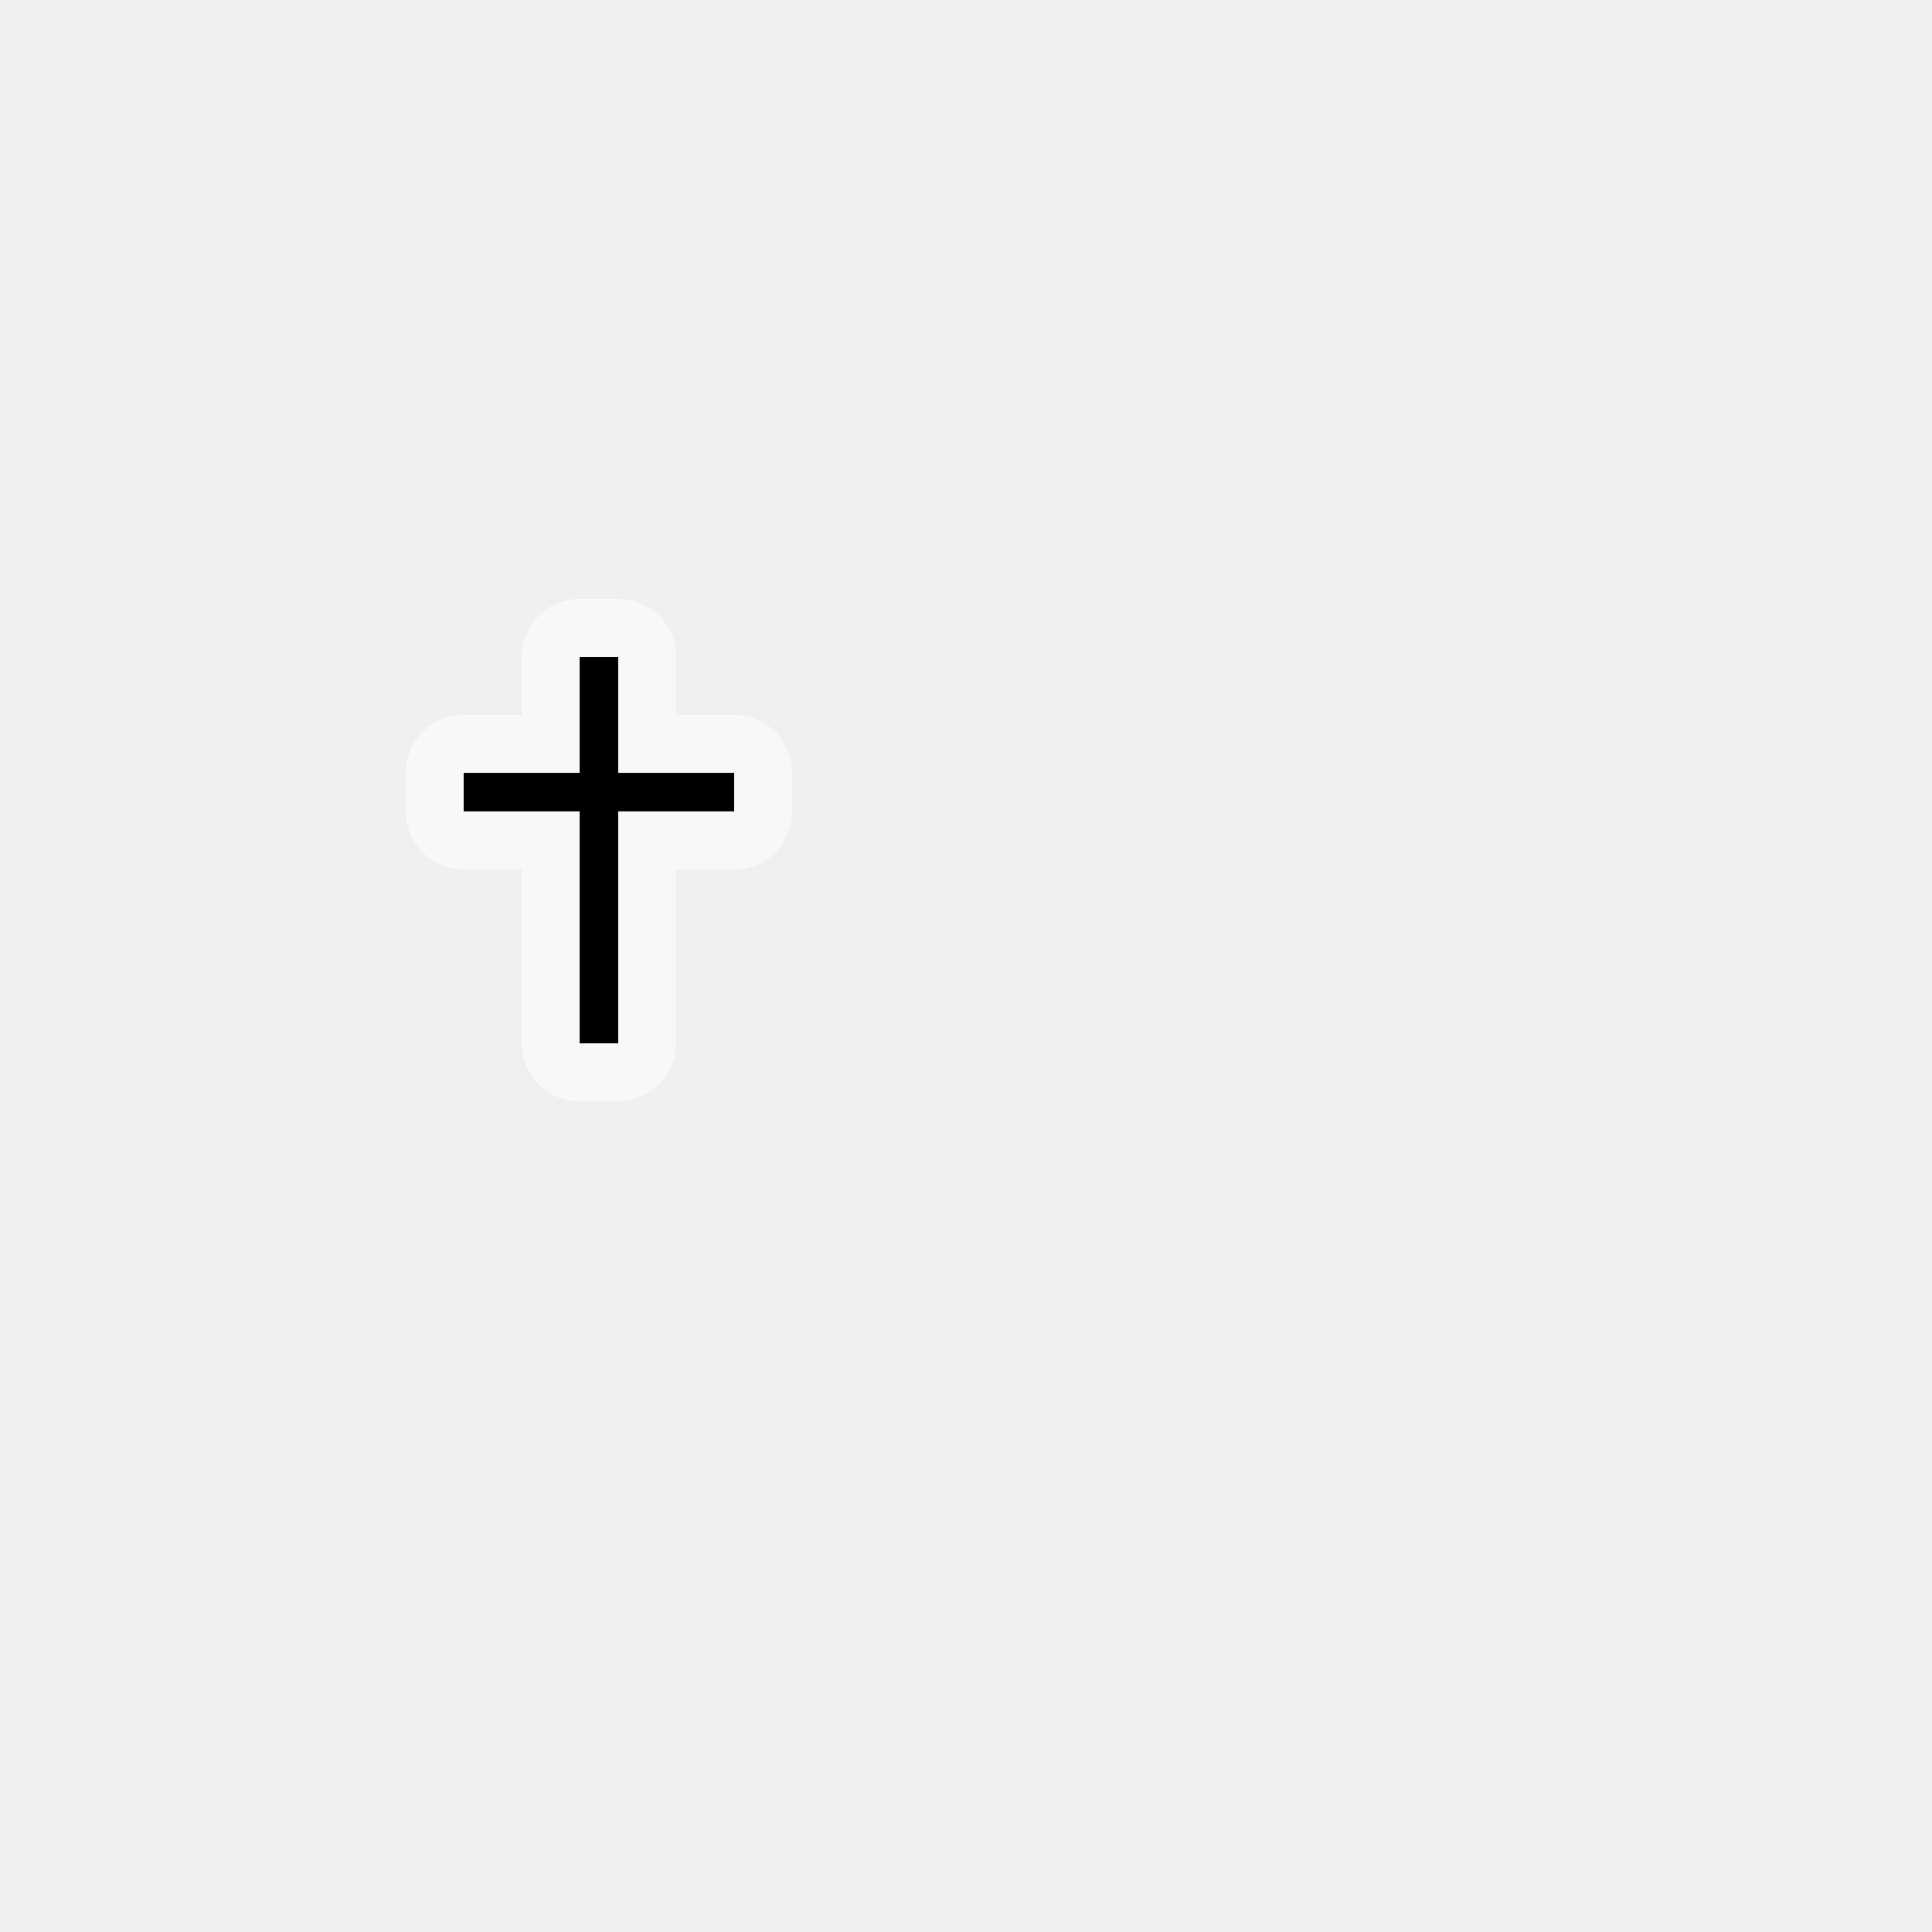
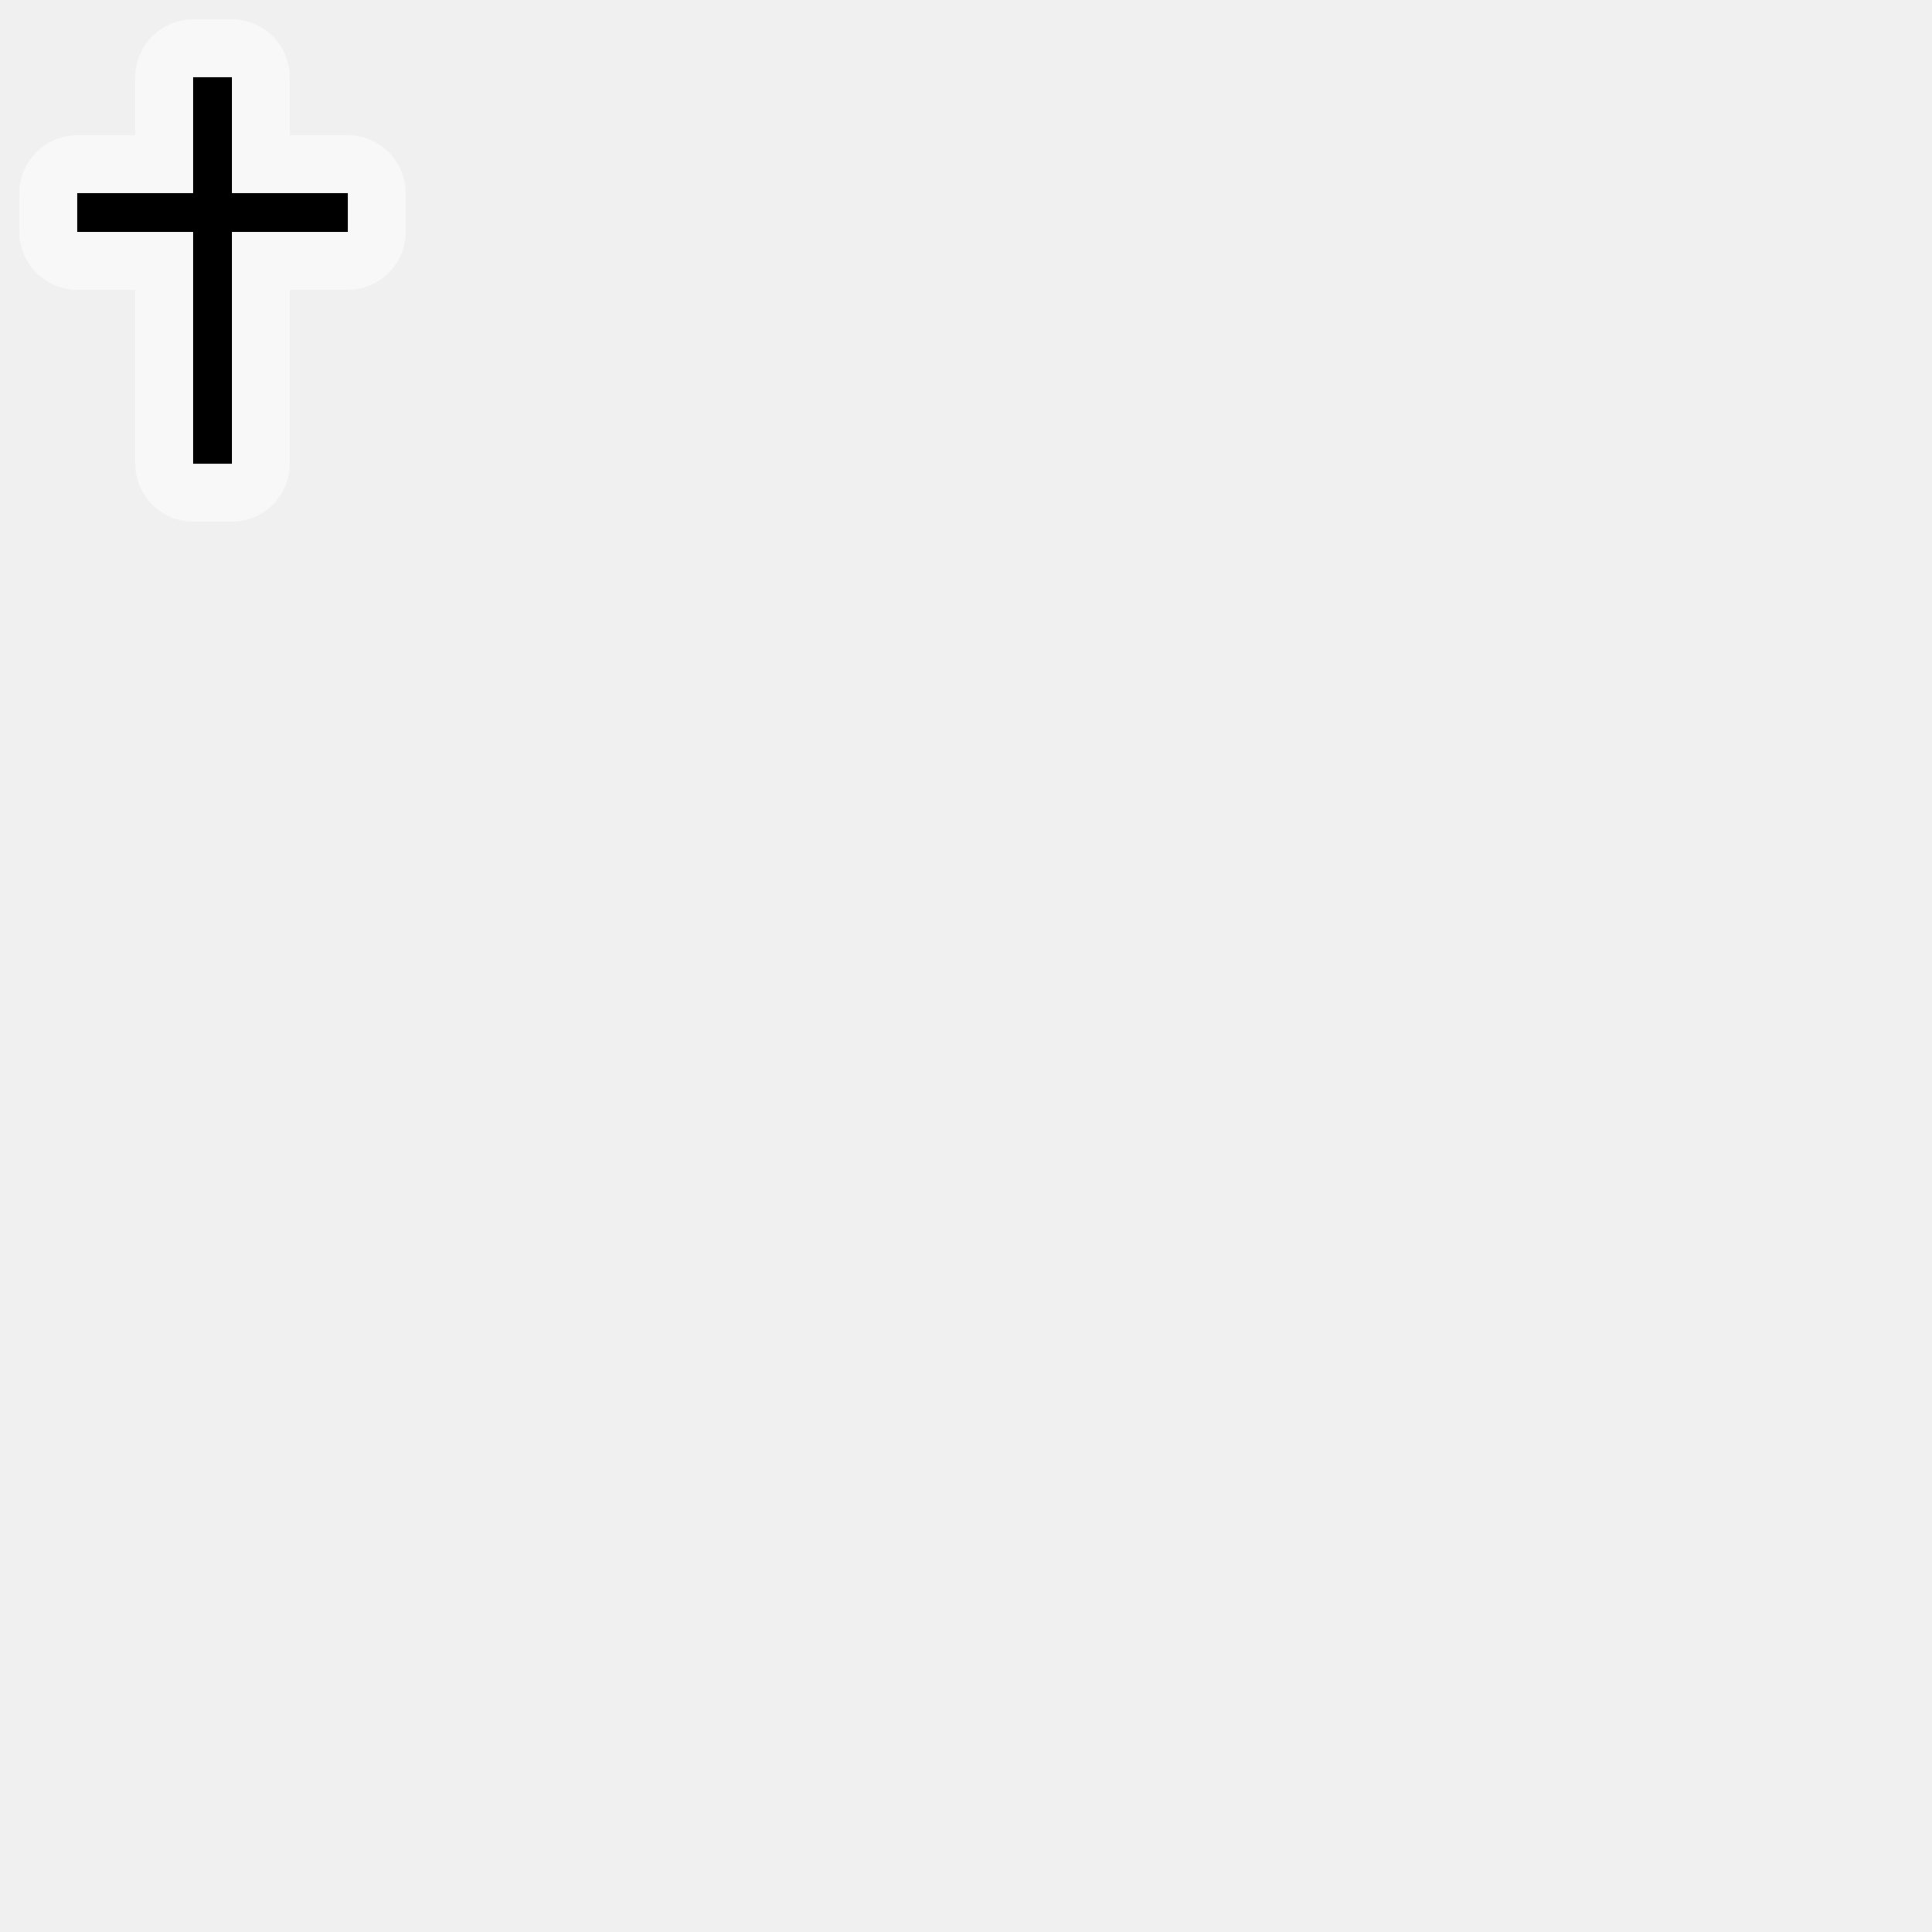
- <svg xmlns="http://www.w3.org/2000/svg" width="50" height="50" viewBox="0 0 13.229 13.229" version="1.1" id="svg8">
-   <defs id="defs2" />
-   <path style="color:#000000;font-style:normal;font-variant:normal;font-weight:normal;font-stretch:normal;font-size:medium;line-height:normal;font-family:sans-serif;font-variant-ligatures:normal;font-variant-position:normal;font-variant-caps:normal;font-variant-numeric:normal;font-variant-alternates:normal;font-feature-settings:normal;text-indent:0;text-align:start;text-decoration:none;text-decoration-line:none;text-decoration-style:solid;text-decoration-color:#000000;letter-spacing:normal;word-spacing:normal;text-transform:none;writing-mode:lr-tb;direction:ltr;text-orientation:mixed;dominant-baseline:auto;baseline-shift:baseline;text-anchor:start;white-space:normal;shape-padding:0;clip-rule:nonzero;display:inline;overflow:visible;visibility:visible;opacity:0.5;isolation:auto;mix-blend-mode:normal;color-interpolation:sRGB;color-interpolation-filters:linearRGB;solid-color:#000000;solid-opacity:1;vector-effect:none;fill:none;fill-opacity:1;fill-rule:evenodd;stroke:#ffffff;stroke-width:0.794;stroke-linecap:round;stroke-linejoin:round;stroke-miterlimit:4;stroke-dasharray:none;stroke-dashoffset:0;stroke-opacity:1;color-rendering:auto;image-rendering:auto;shape-rendering:auto;text-rendering:auto;enable-background:accumulate" d="M 3.969,4.498 V 5.292 H 3.175 V 5.556 H 3.969 V 7.144 H 4.233 V 5.556 H 5.027 V 5.292 H 4.233 V 4.498 Z" id="outline" />
-   <path id="path859" d="M 3.969,4.498 V 5.292 H 3.175 V 5.556 H 3.969 V 7.144 H 4.233 V 5.556 H 5.027 V 5.292 H 4.233 V 4.498 Z" style="color:#000000;font-style:normal;font-variant:normal;font-weight:normal;font-stretch:normal;font-size:medium;line-height:normal;font-family:sans-serif;font-variant-ligatures:normal;font-variant-position:normal;font-variant-caps:normal;font-variant-numeric:normal;font-variant-alternates:normal;font-feature-settings:normal;text-indent:0;text-align:start;text-decoration:none;text-decoration-line:none;text-decoration-style:solid;text-decoration-color:#000000;letter-spacing:normal;word-spacing:normal;text-transform:none;writing-mode:lr-tb;direction:ltr;text-orientation:mixed;dominant-baseline:auto;baseline-shift:baseline;text-anchor:start;white-space:normal;shape-padding:0;clip-rule:nonzero;display:inline;overflow:visible;visibility:visible;opacity:1;isolation:auto;mix-blend-mode:normal;color-interpolation:sRGB;color-interpolation-filters:linearRGB;solid-color:#000000;solid-opacity:1;vector-effect:none;fill:#000000;fill-opacity:1;fill-rule:evenodd;stroke:none;stroke-width:0.296px;stroke-linecap:butt;stroke-linejoin:miter;stroke-miterlimit:4;stroke-dasharray:none;stroke-dashoffset:0;stroke-opacity:1;color-rendering:auto;image-rendering:auto;shape-rendering:auto;text-rendering:auto;enable-background:accumulate" />
+ <svg xmlns="http://www.w3.org/2000/svg" width="50" height="50">
+   <path d="M5 2v3H2v1h3V12H6V6h3v-1H6V2z" color="#000" opacity=".5" fill="none" stroke="#fff" stroke-width="3" stroke-linecap="round" stroke-linejoin="round" />
+   <path d="M5 2v3H2v1h3V12H6V6h3v-1H6V2z" color="#000" fill-rule="evenodd" />
</svg>
